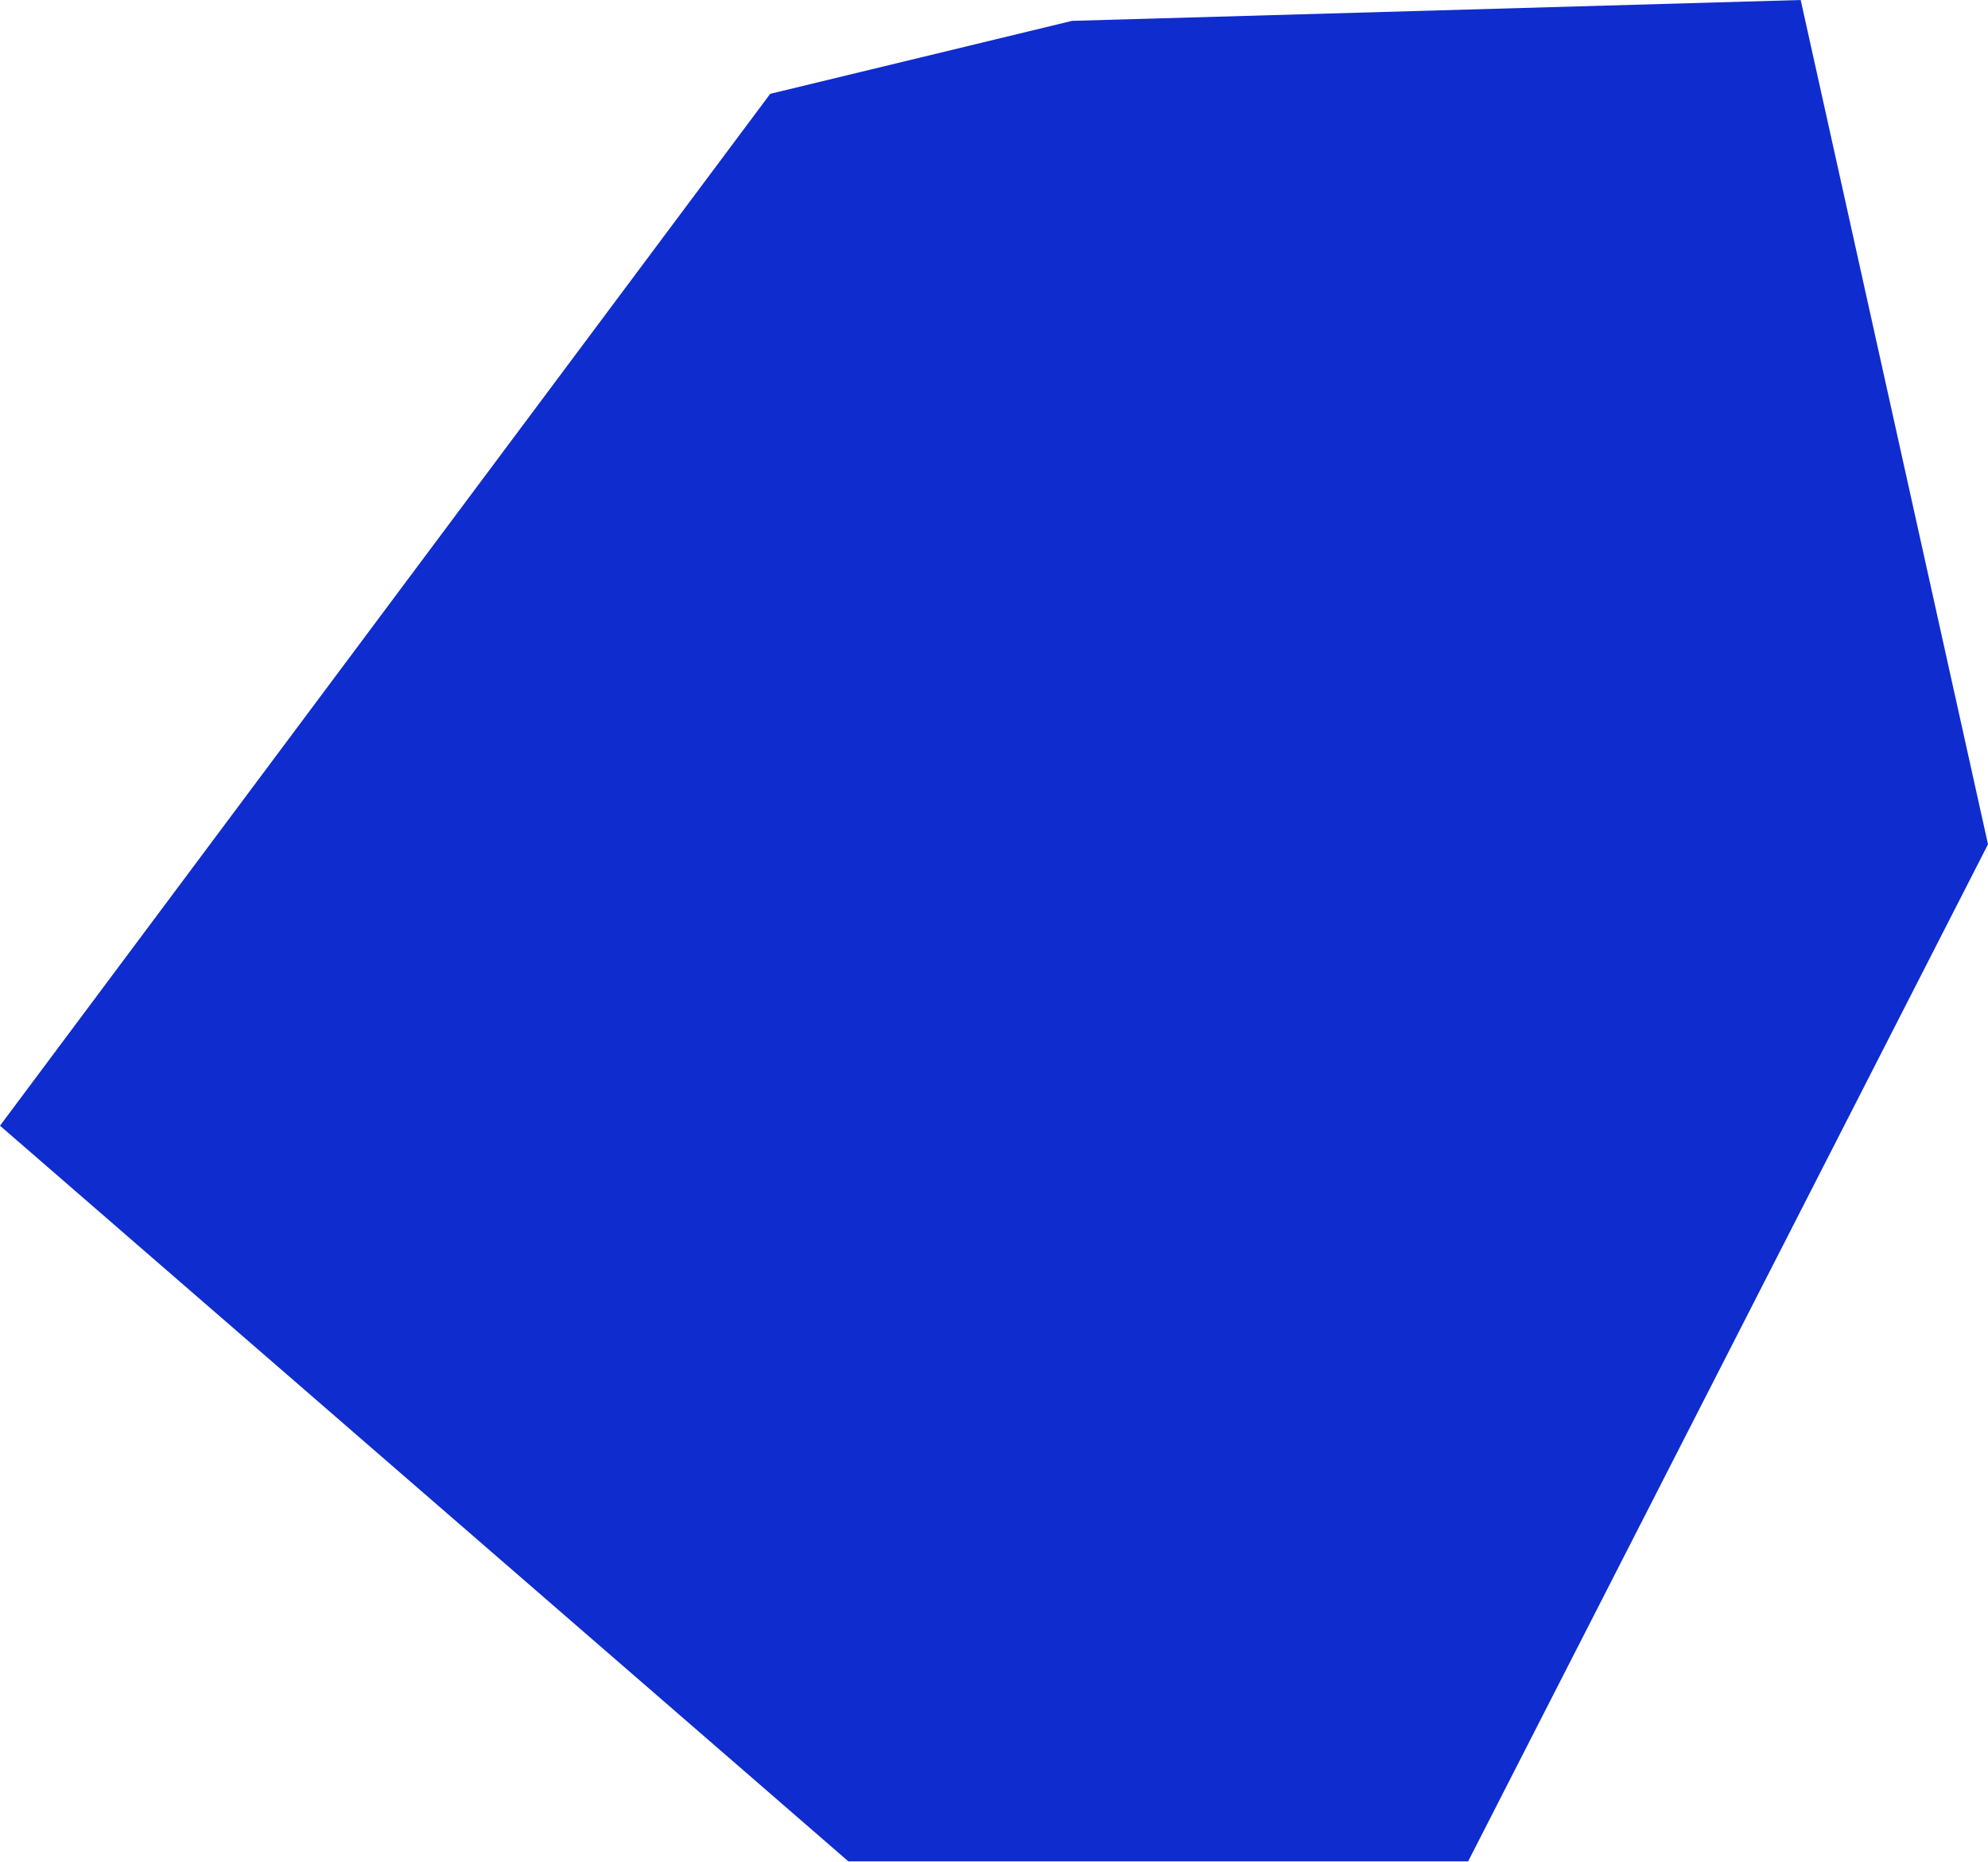
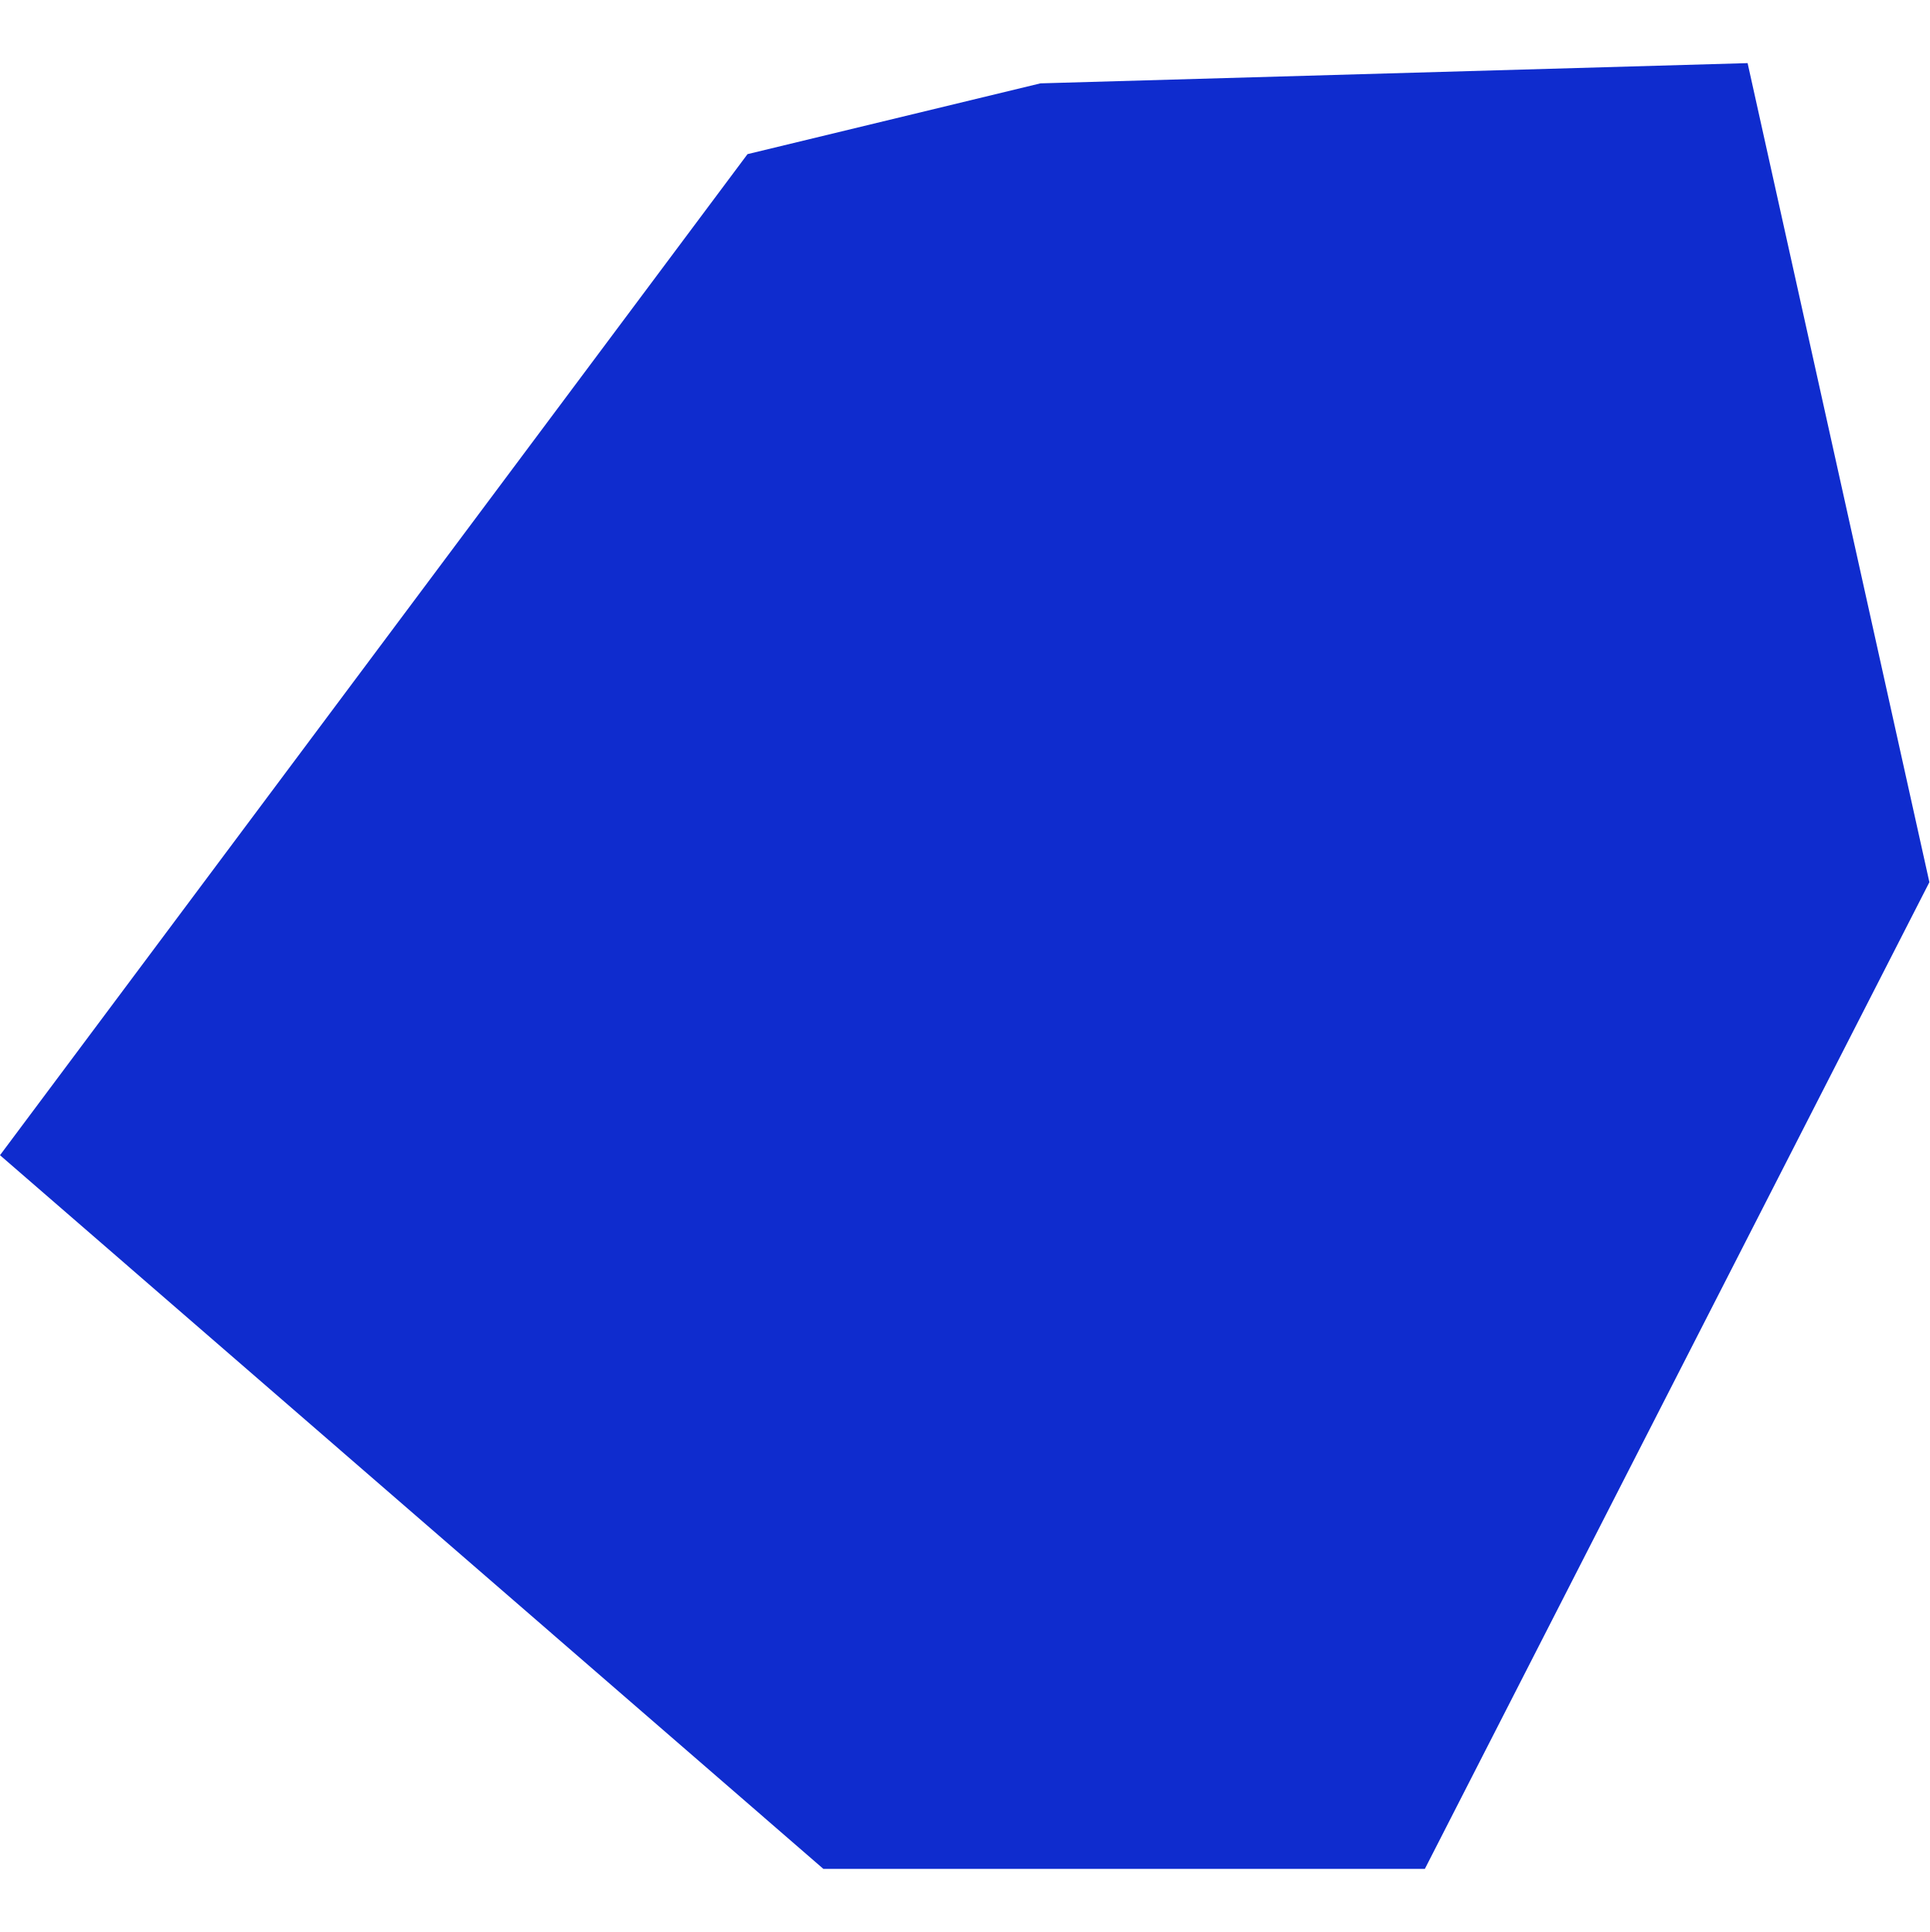
- <svg xmlns="http://www.w3.org/2000/svg" width="704" height="659" viewBox="0 0 704 659" fill="none">
+ <svg xmlns="http://www.w3.org/2000/svg" width="658" height="659" viewBox="0 0 704 659" fill="none">
  <path d="M0 398.548L300.437 659H519.905L704 298.918L637.67 0L379.64 7.385L272.754 33.219L0 398.548Z" fill="#0F2CCE" />
</svg>
